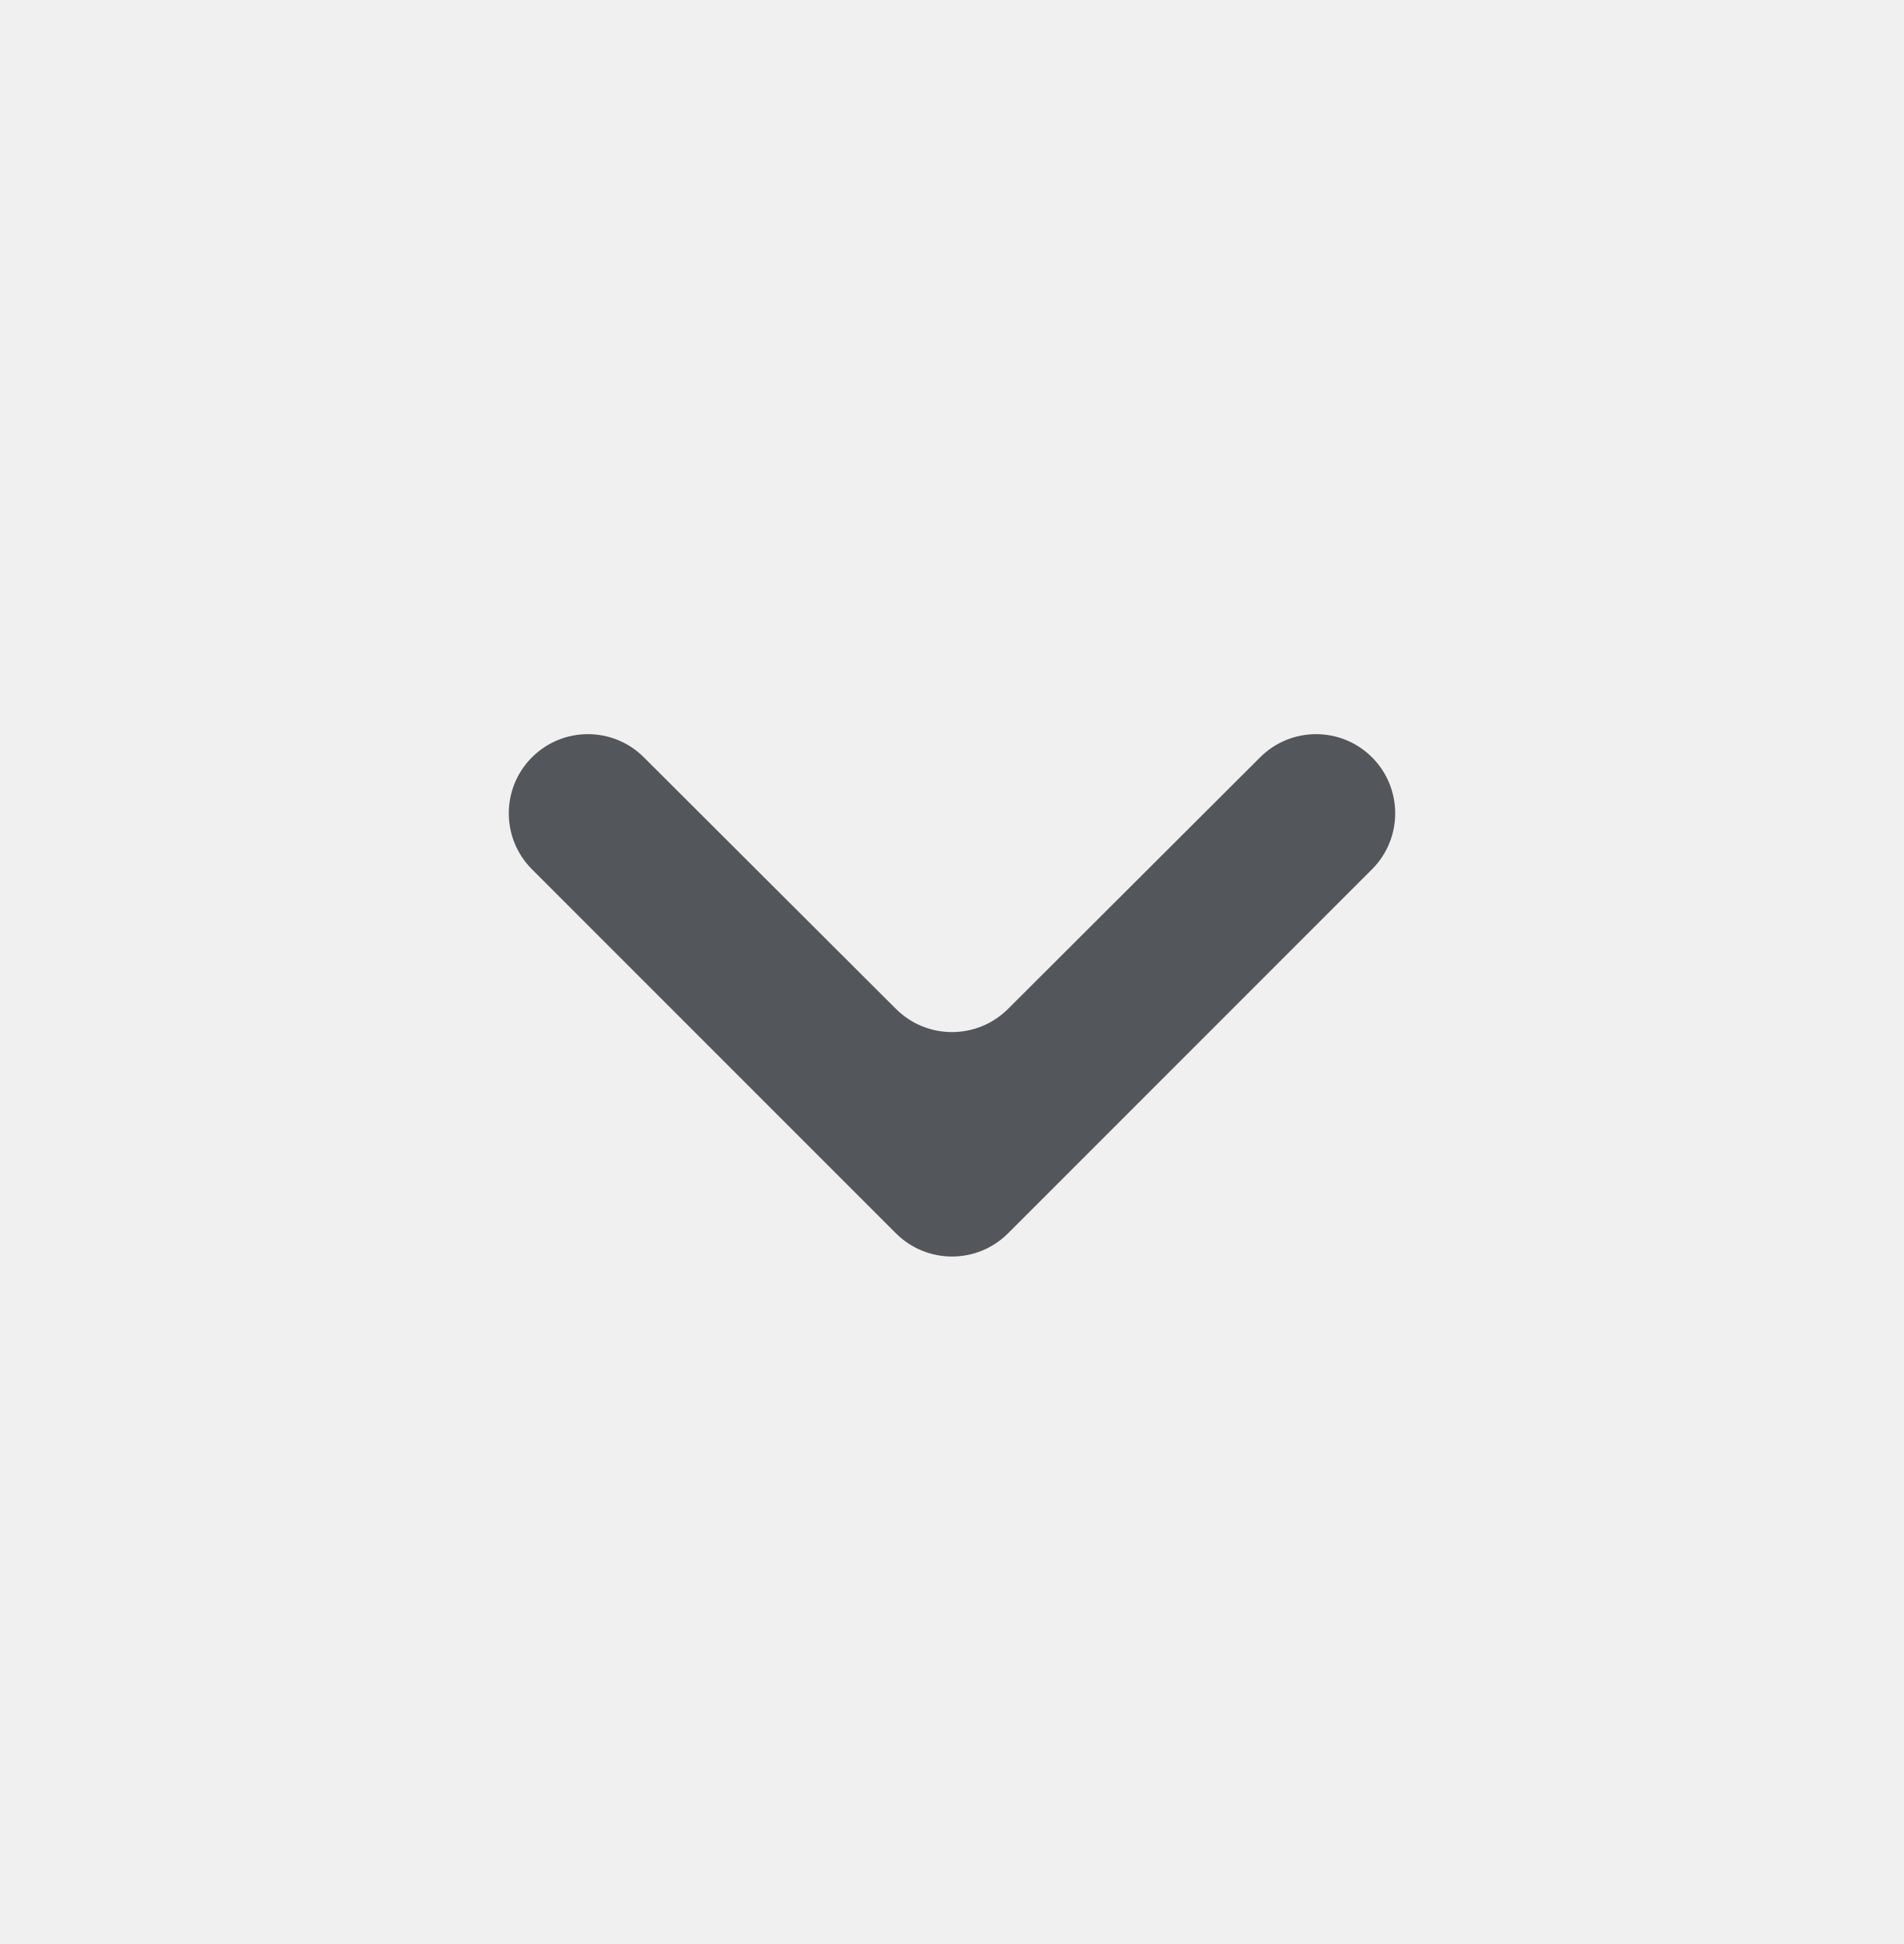
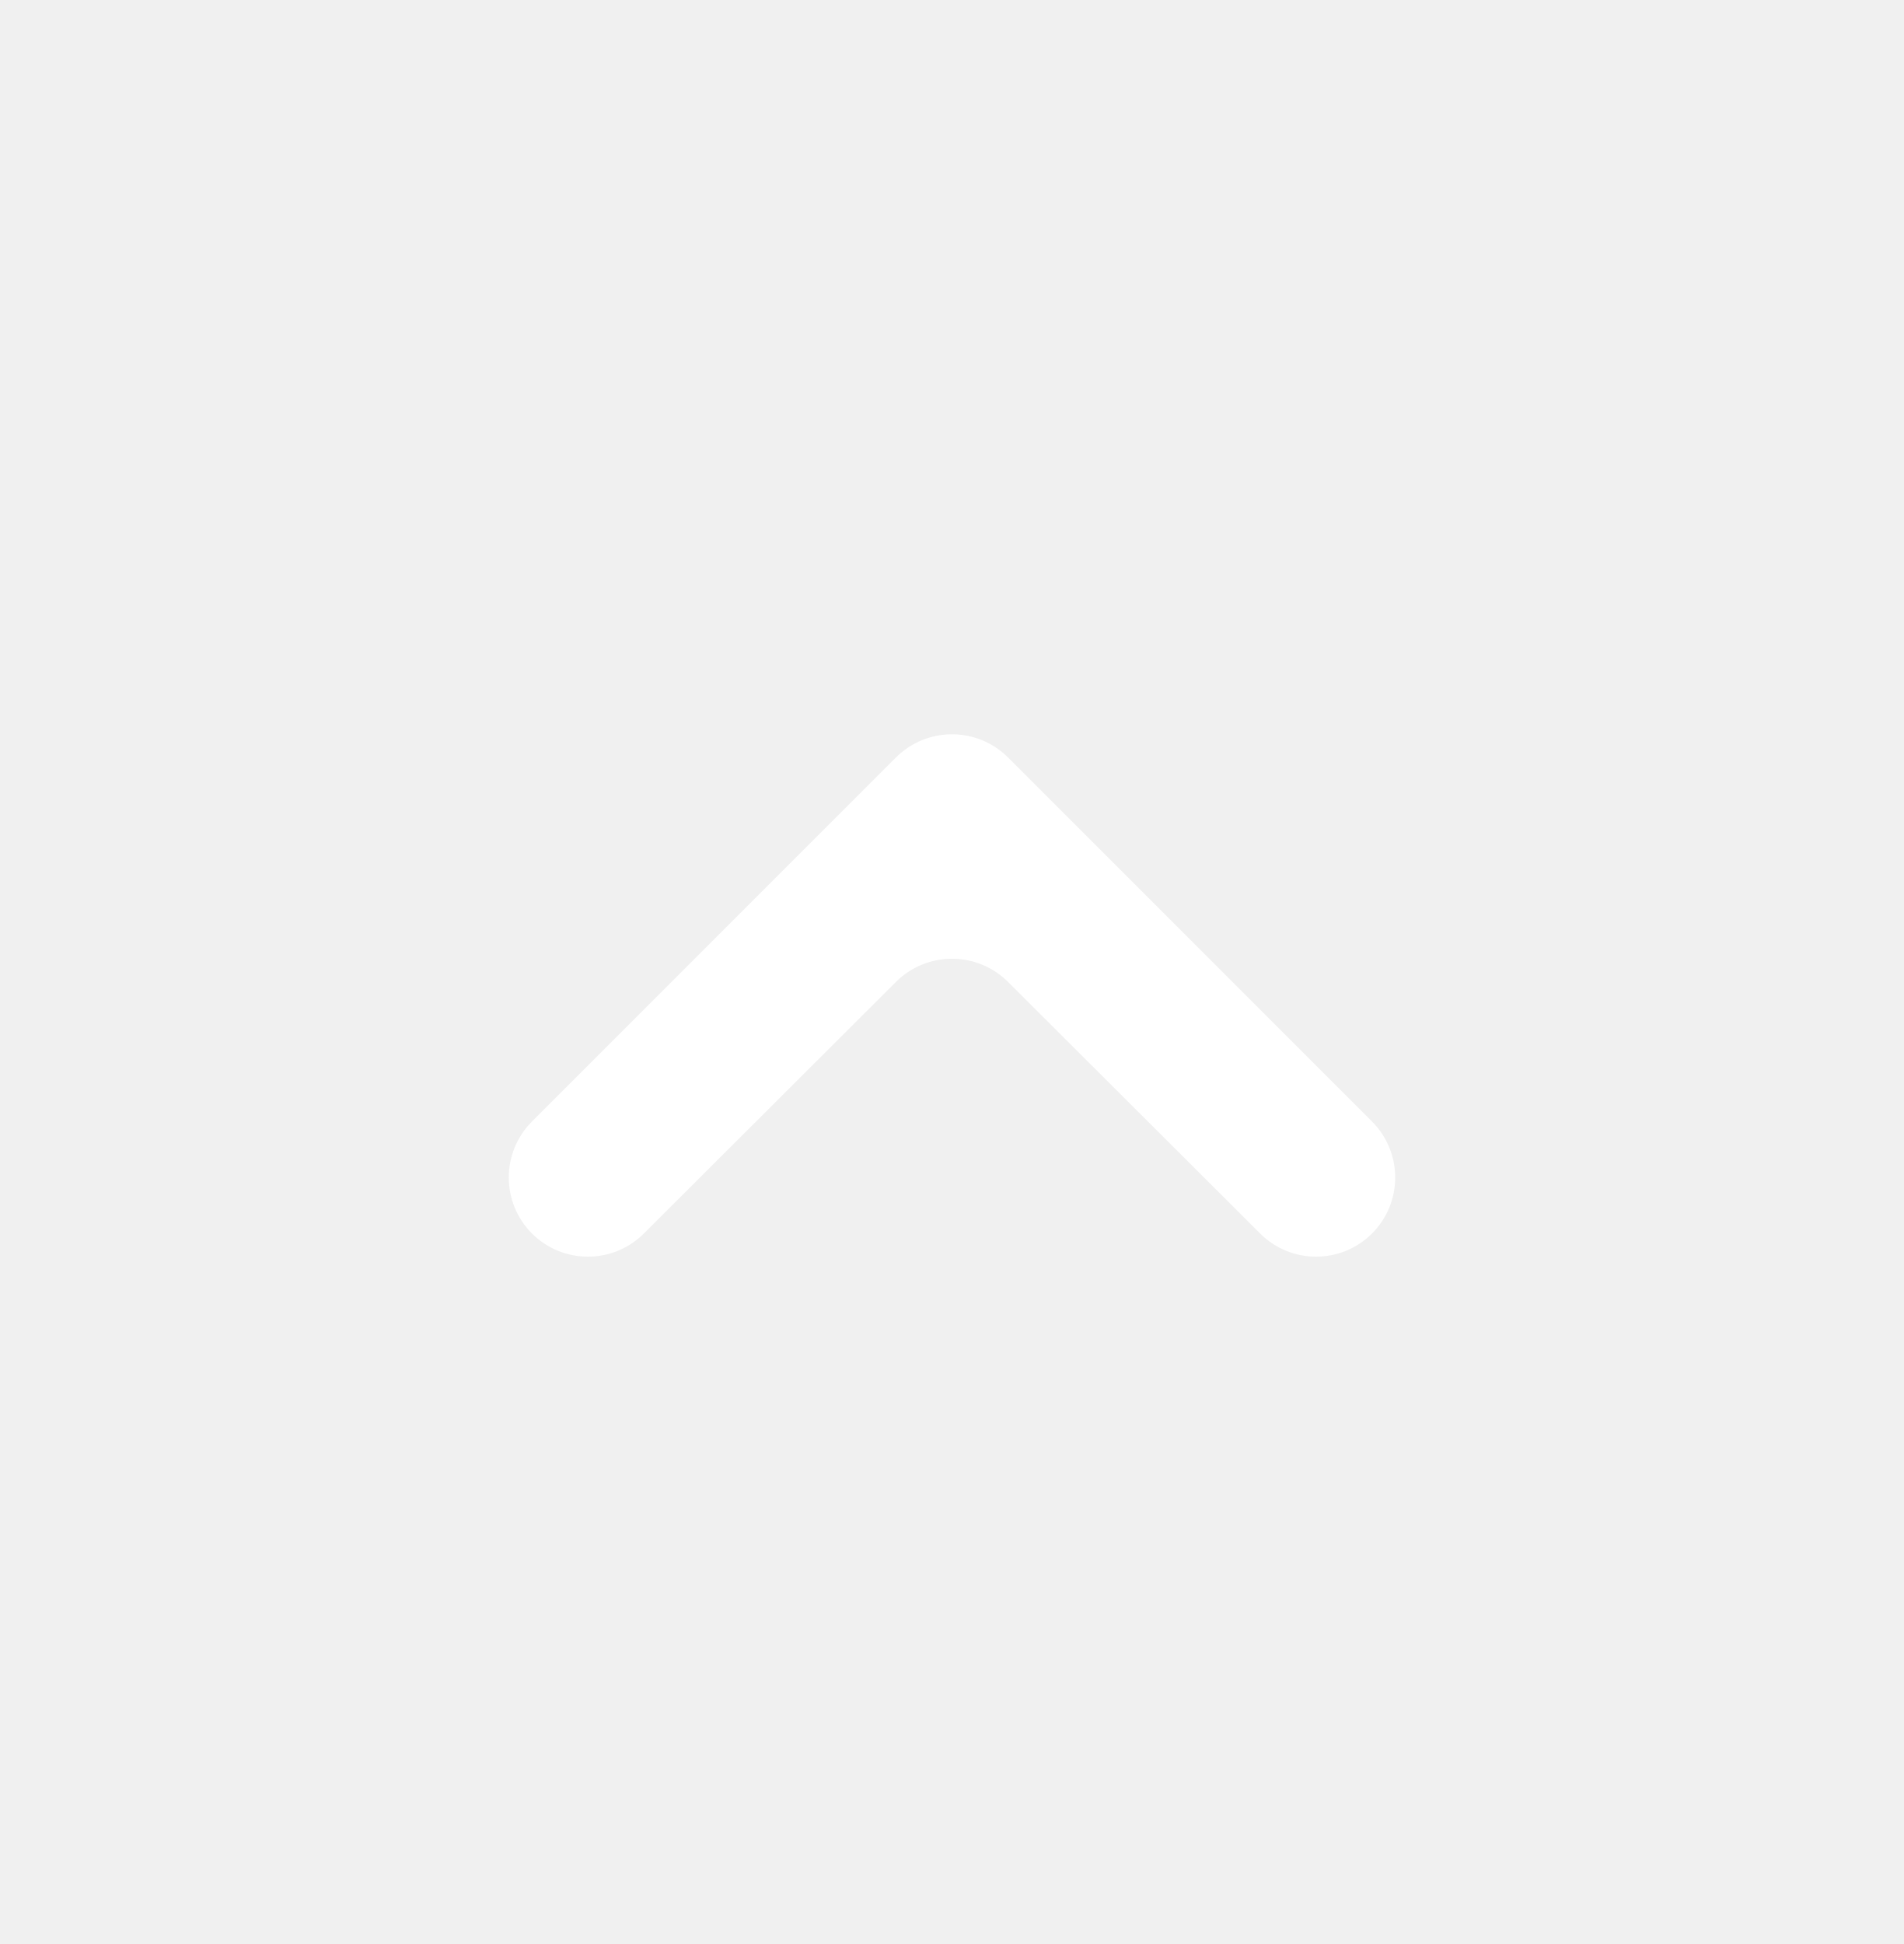
<svg xmlns="http://www.w3.org/2000/svg" width="48" height="49" viewBox="0 0 48 49" fill="none">
-   <g id="Keyboard arrow up" clip-path="url(#clip0_94_314)">
-     <path id="Vector" d="M13.411 19.089C14.189 18.311 15.451 18.31 16.231 19.088L22.587 25.43C23.368 26.209 24.632 26.209 25.413 25.43L31.769 19.088C32.549 18.31 33.811 18.311 34.589 19.089C35.368 19.868 35.368 21.132 34.589 21.911L25.414 31.086C24.633 31.867 23.367 31.867 22.586 31.086L13.411 21.911C12.632 21.132 12.632 19.868 13.411 19.089Z" fill="#53565A" />
+   <g id="Keyboard arrow up" clip-path="url(#clip0_94_474)">
+     <path id="Vector" d="M13.411 31.091C14.189 31.869 15.451 31.87 16.231 31.092L22.587 24.75C23.368 23.971 24.632 23.971 25.413 24.75L31.769 31.092C32.549 31.87 33.811 31.869 34.589 31.091C35.368 30.312 35.368 29.048 34.589 28.269L25.414 19.094C24.633 18.313 23.367 18.313 22.586 19.094L13.411 28.269C12.632 29.048 12.632 30.312 13.411 31.091Z" fill="white" />
  </g>
  <defs>
-     <clipPath id="clip0_94_314">
+     <clipPath id="clip0_94_474">
      <rect width="48" height="48" fill="white" transform="matrix(1 0 0 -1 0 48.5)" />
    </clipPath>
  </defs>
</svg>
